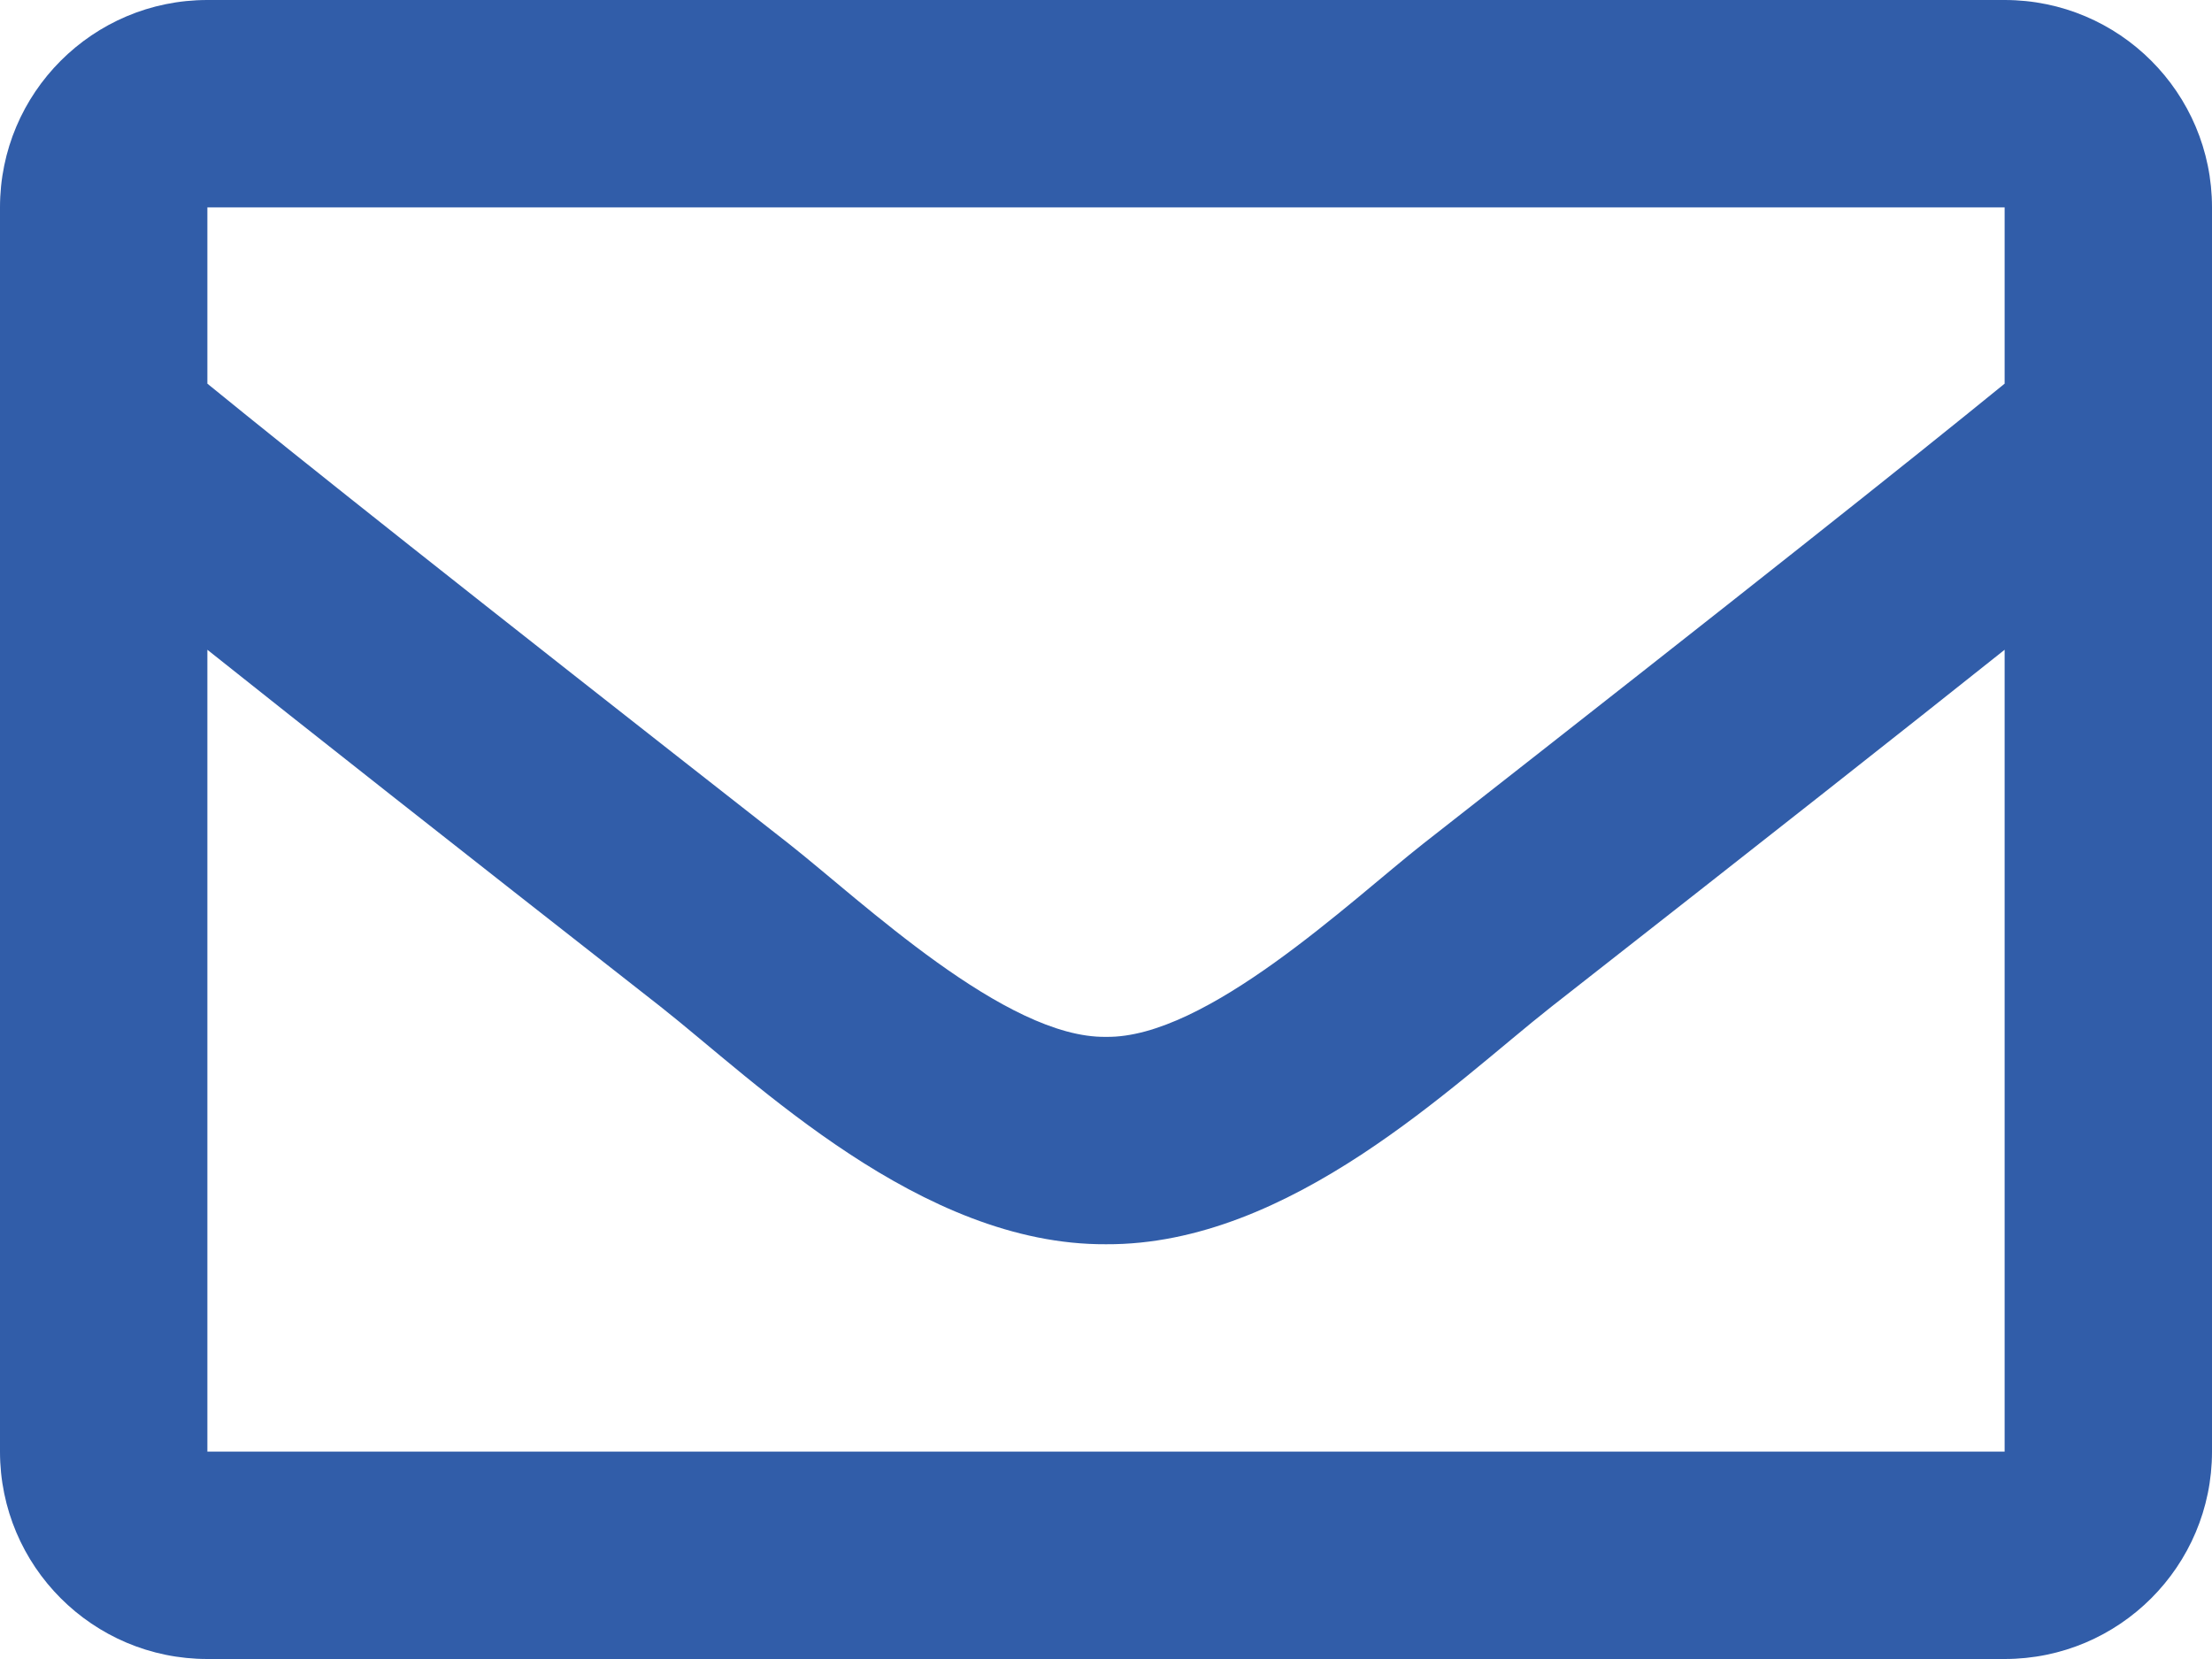
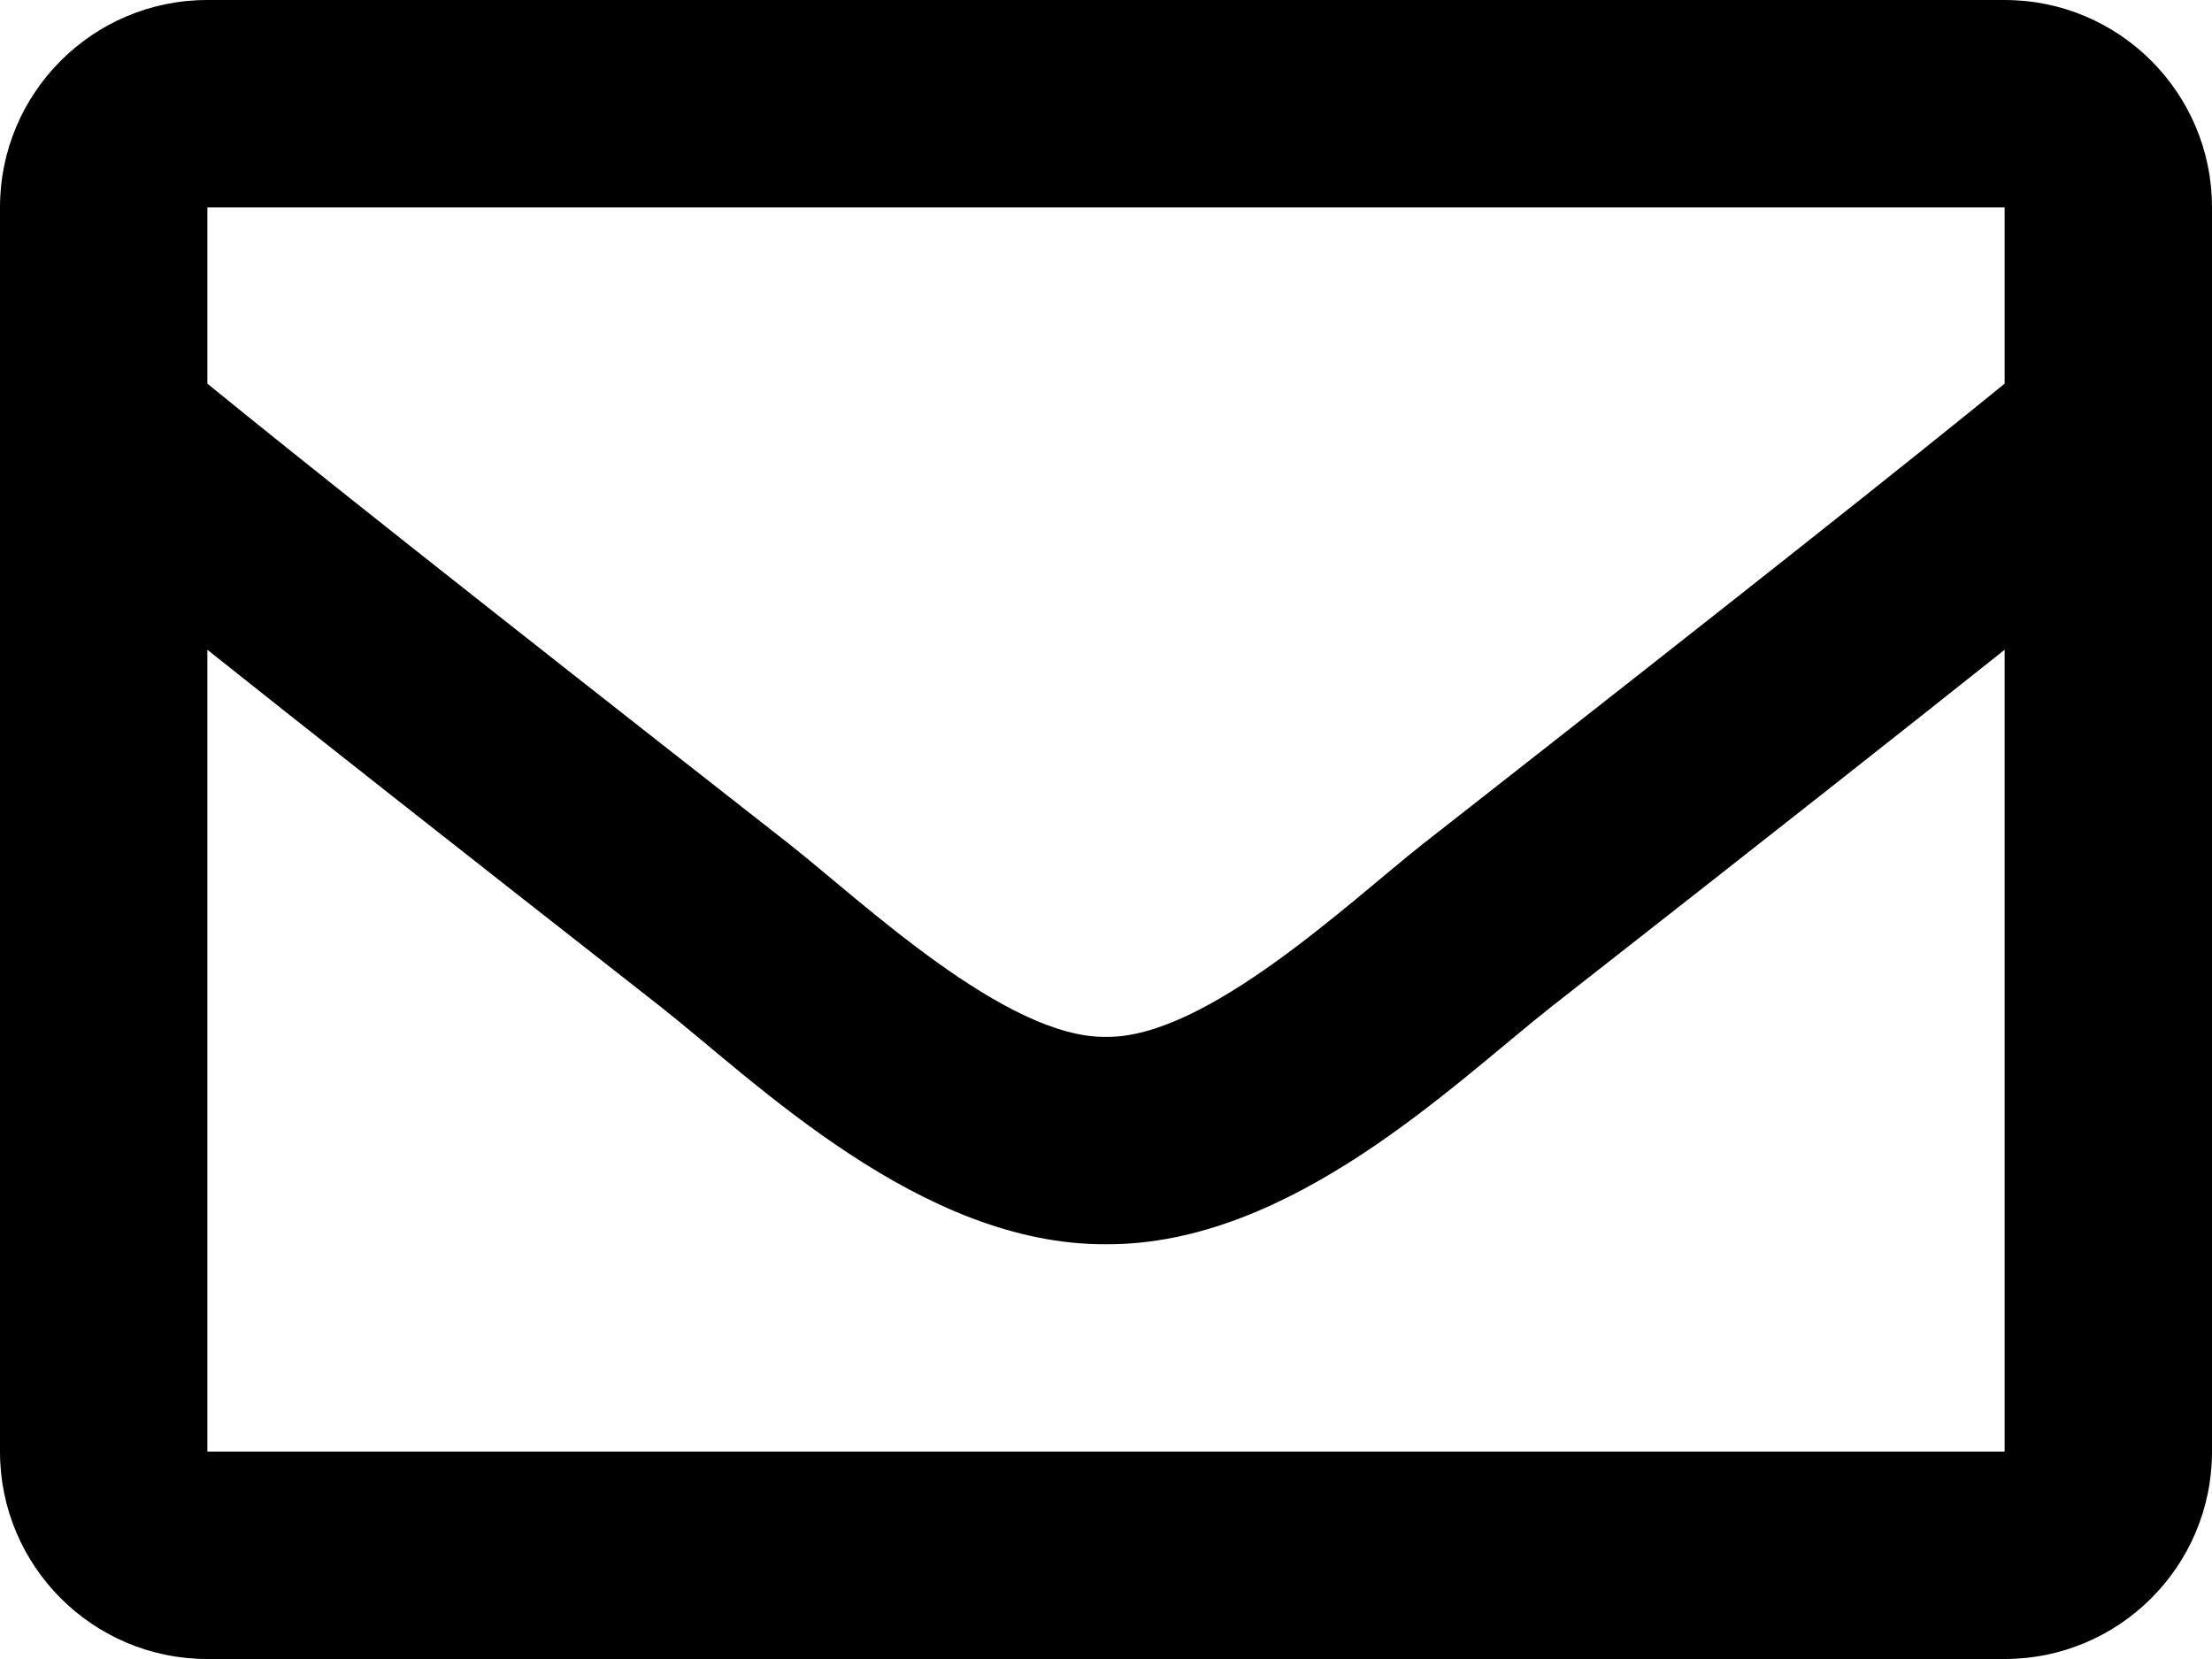
- <svg xmlns="http://www.w3.org/2000/svg" width="512" height="384" viewBox="0 0 512 384" fill="none">
-   <path d="M464 0H48C21.49 0 0 21.49 0 48V336C0 362.51 21.49 384 48 384H464C490.51 384 512 362.51 512 336V48C512 21.49 490.51 0 464 0ZM464 48V88.805C441.578 107.064 405.832 135.456 329.413 195.295C312.572 208.542 279.212 240.367 256 239.996C232.792 240.371 199.421 208.537 182.587 195.295C106.18 135.465 70.425 107.067 48 88.805V48H464ZM48 336V150.398C70.914 168.649 103.409 194.26 152.938 233.044C174.795 250.249 213.072 288.23 256 287.999C298.717 288.23 336.509 250.8 359.053 233.052C408.581 194.269 441.085 168.651 464 150.399V336H48Z" fill="#315DA9" />
+ <svg xmlns="http://www.w3.org/2000/svg" viewBox="0 0 512 384">
+   <path d="M464 0H48C21.49 0 0 21.49 0 48V336C0 362.51 21.49 384 48 384H464C490.51 384 512 362.51 512 336V48C512 21.49 490.51 0 464 0ZM464 48V88.805C441.578 107.064 405.832 135.456 329.413 195.295C312.572 208.542 279.212 240.367 256 239.996C232.792 240.371 199.421 208.537 182.587 195.295C106.18 135.465 70.425 107.067 48 88.805V48H464ZM48 336V150.398C70.914 168.649 103.409 194.26 152.938 233.044C174.795 250.249 213.072 288.23 256 287.999C298.717 288.23 336.509 250.8 359.053 233.052C408.581 194.269 441.085 168.651 464 150.399V336H48Z" />
</svg>
